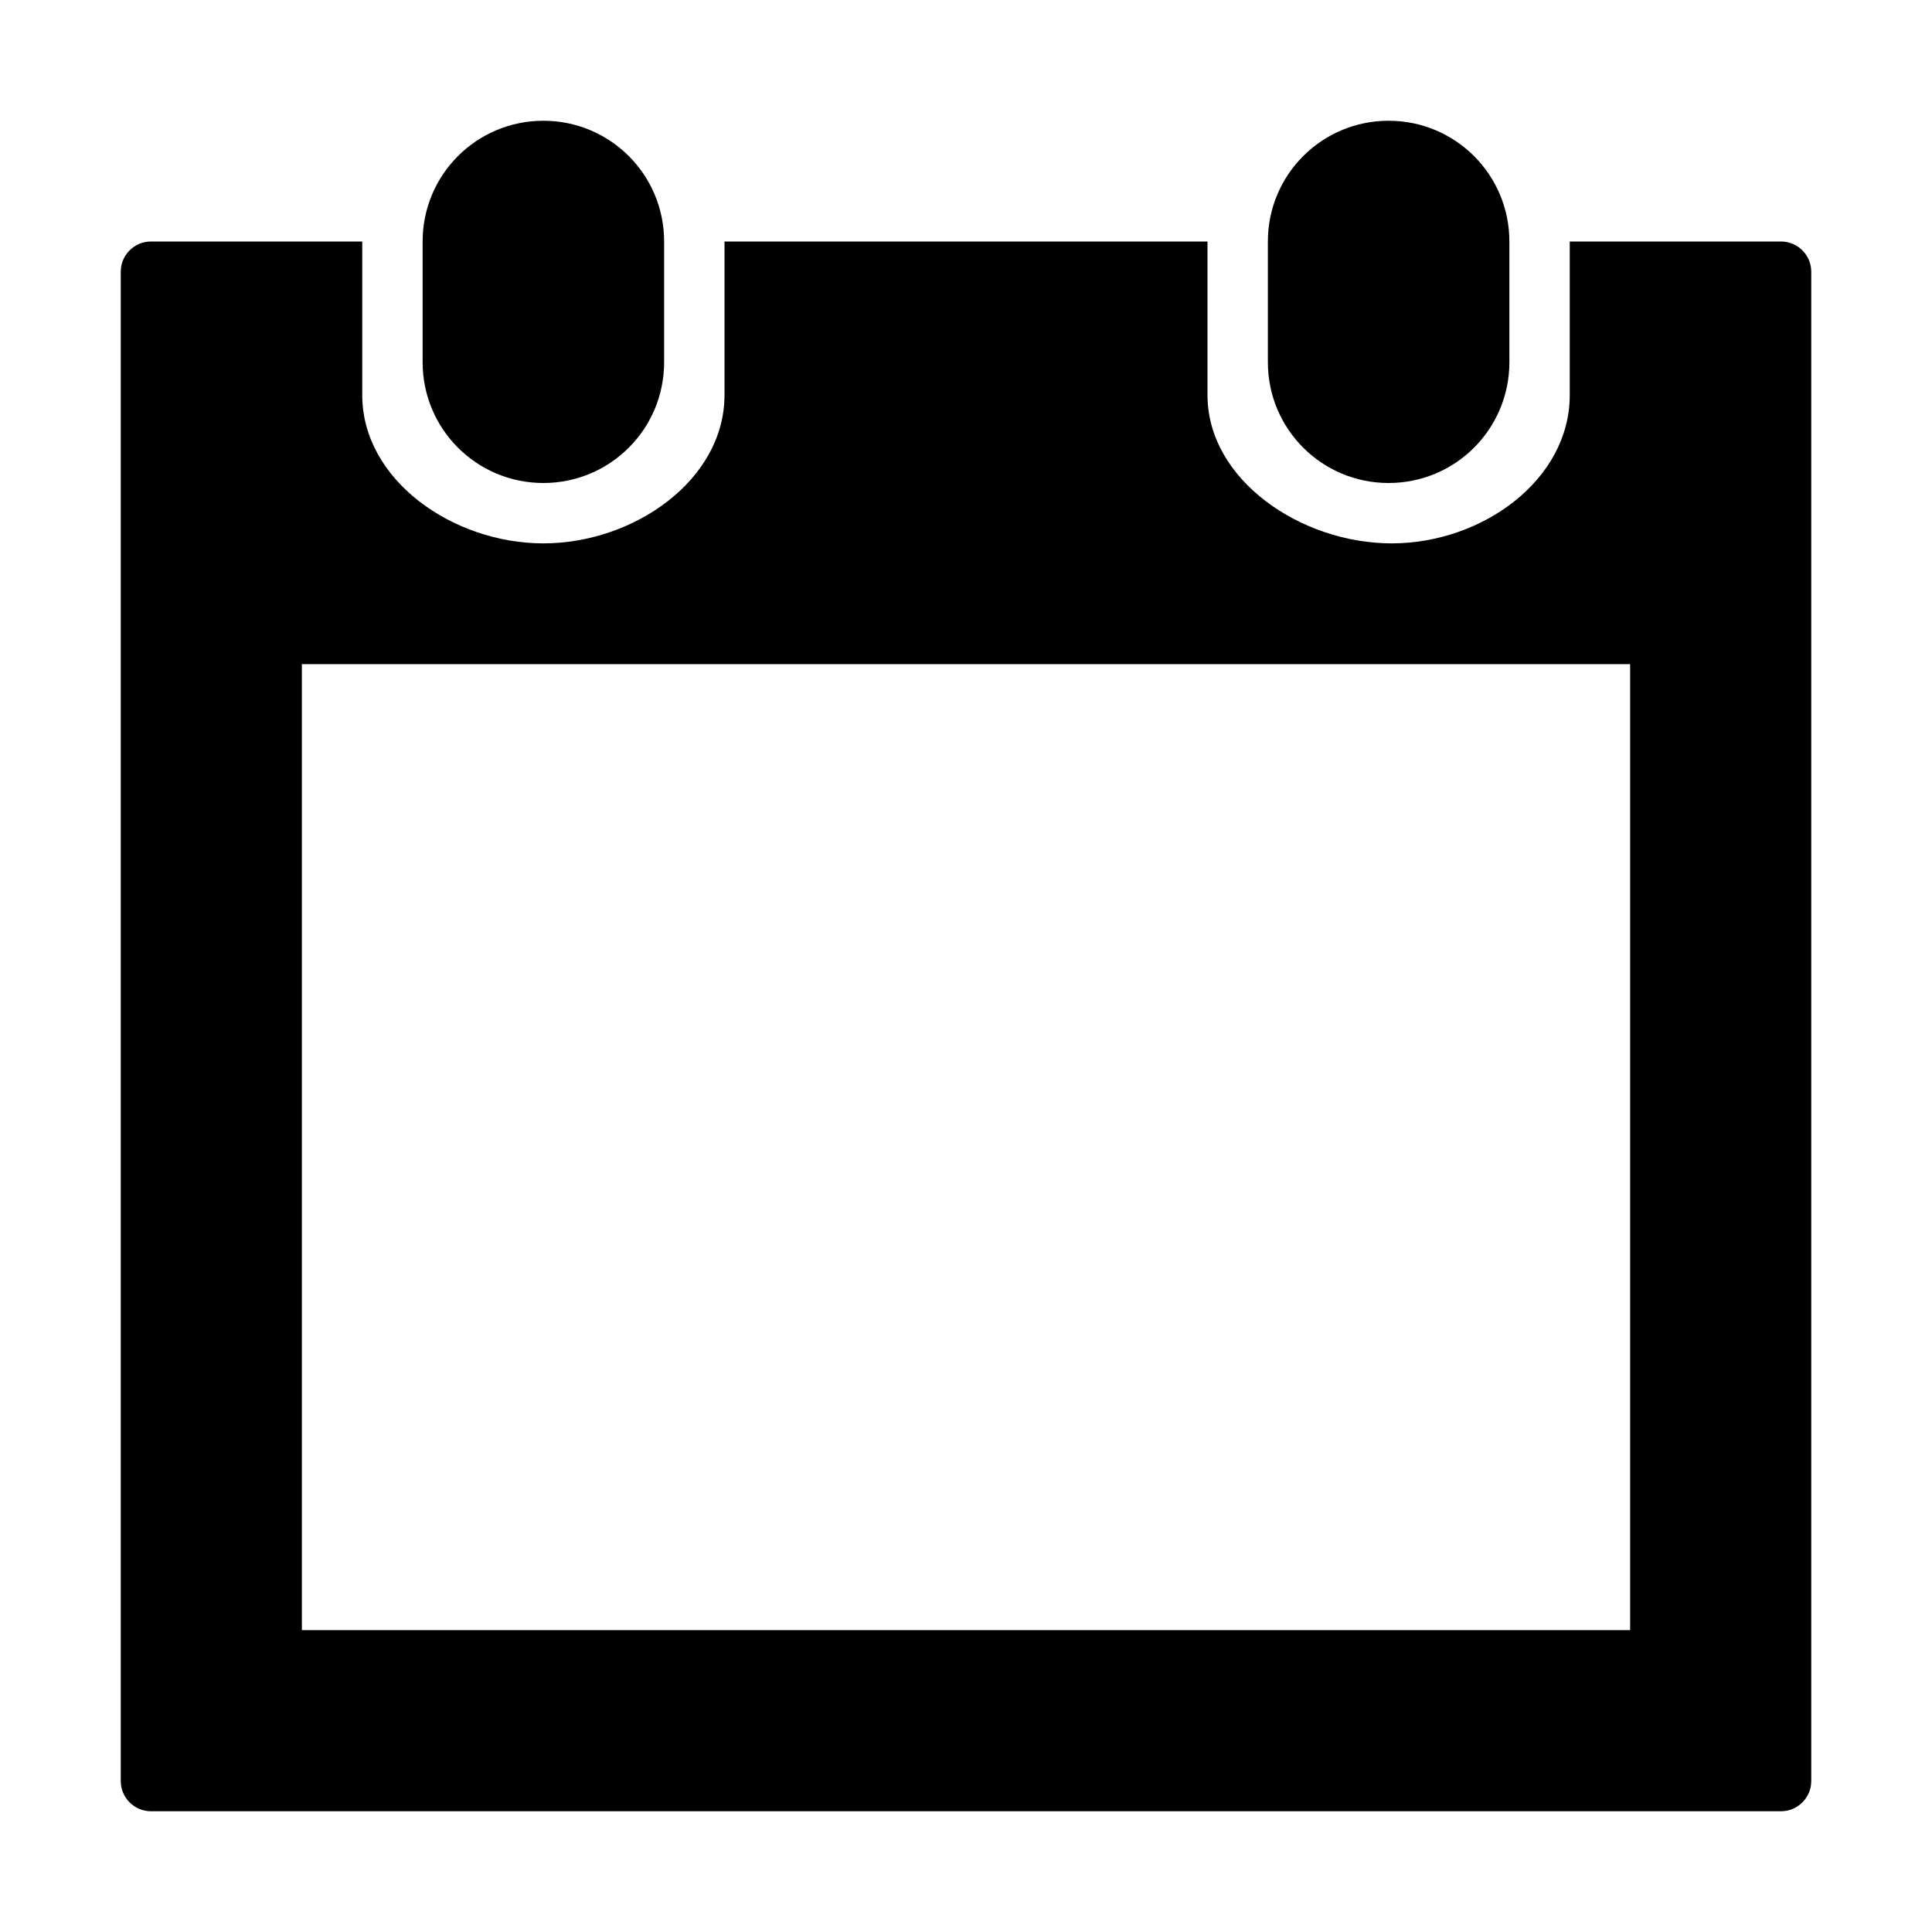
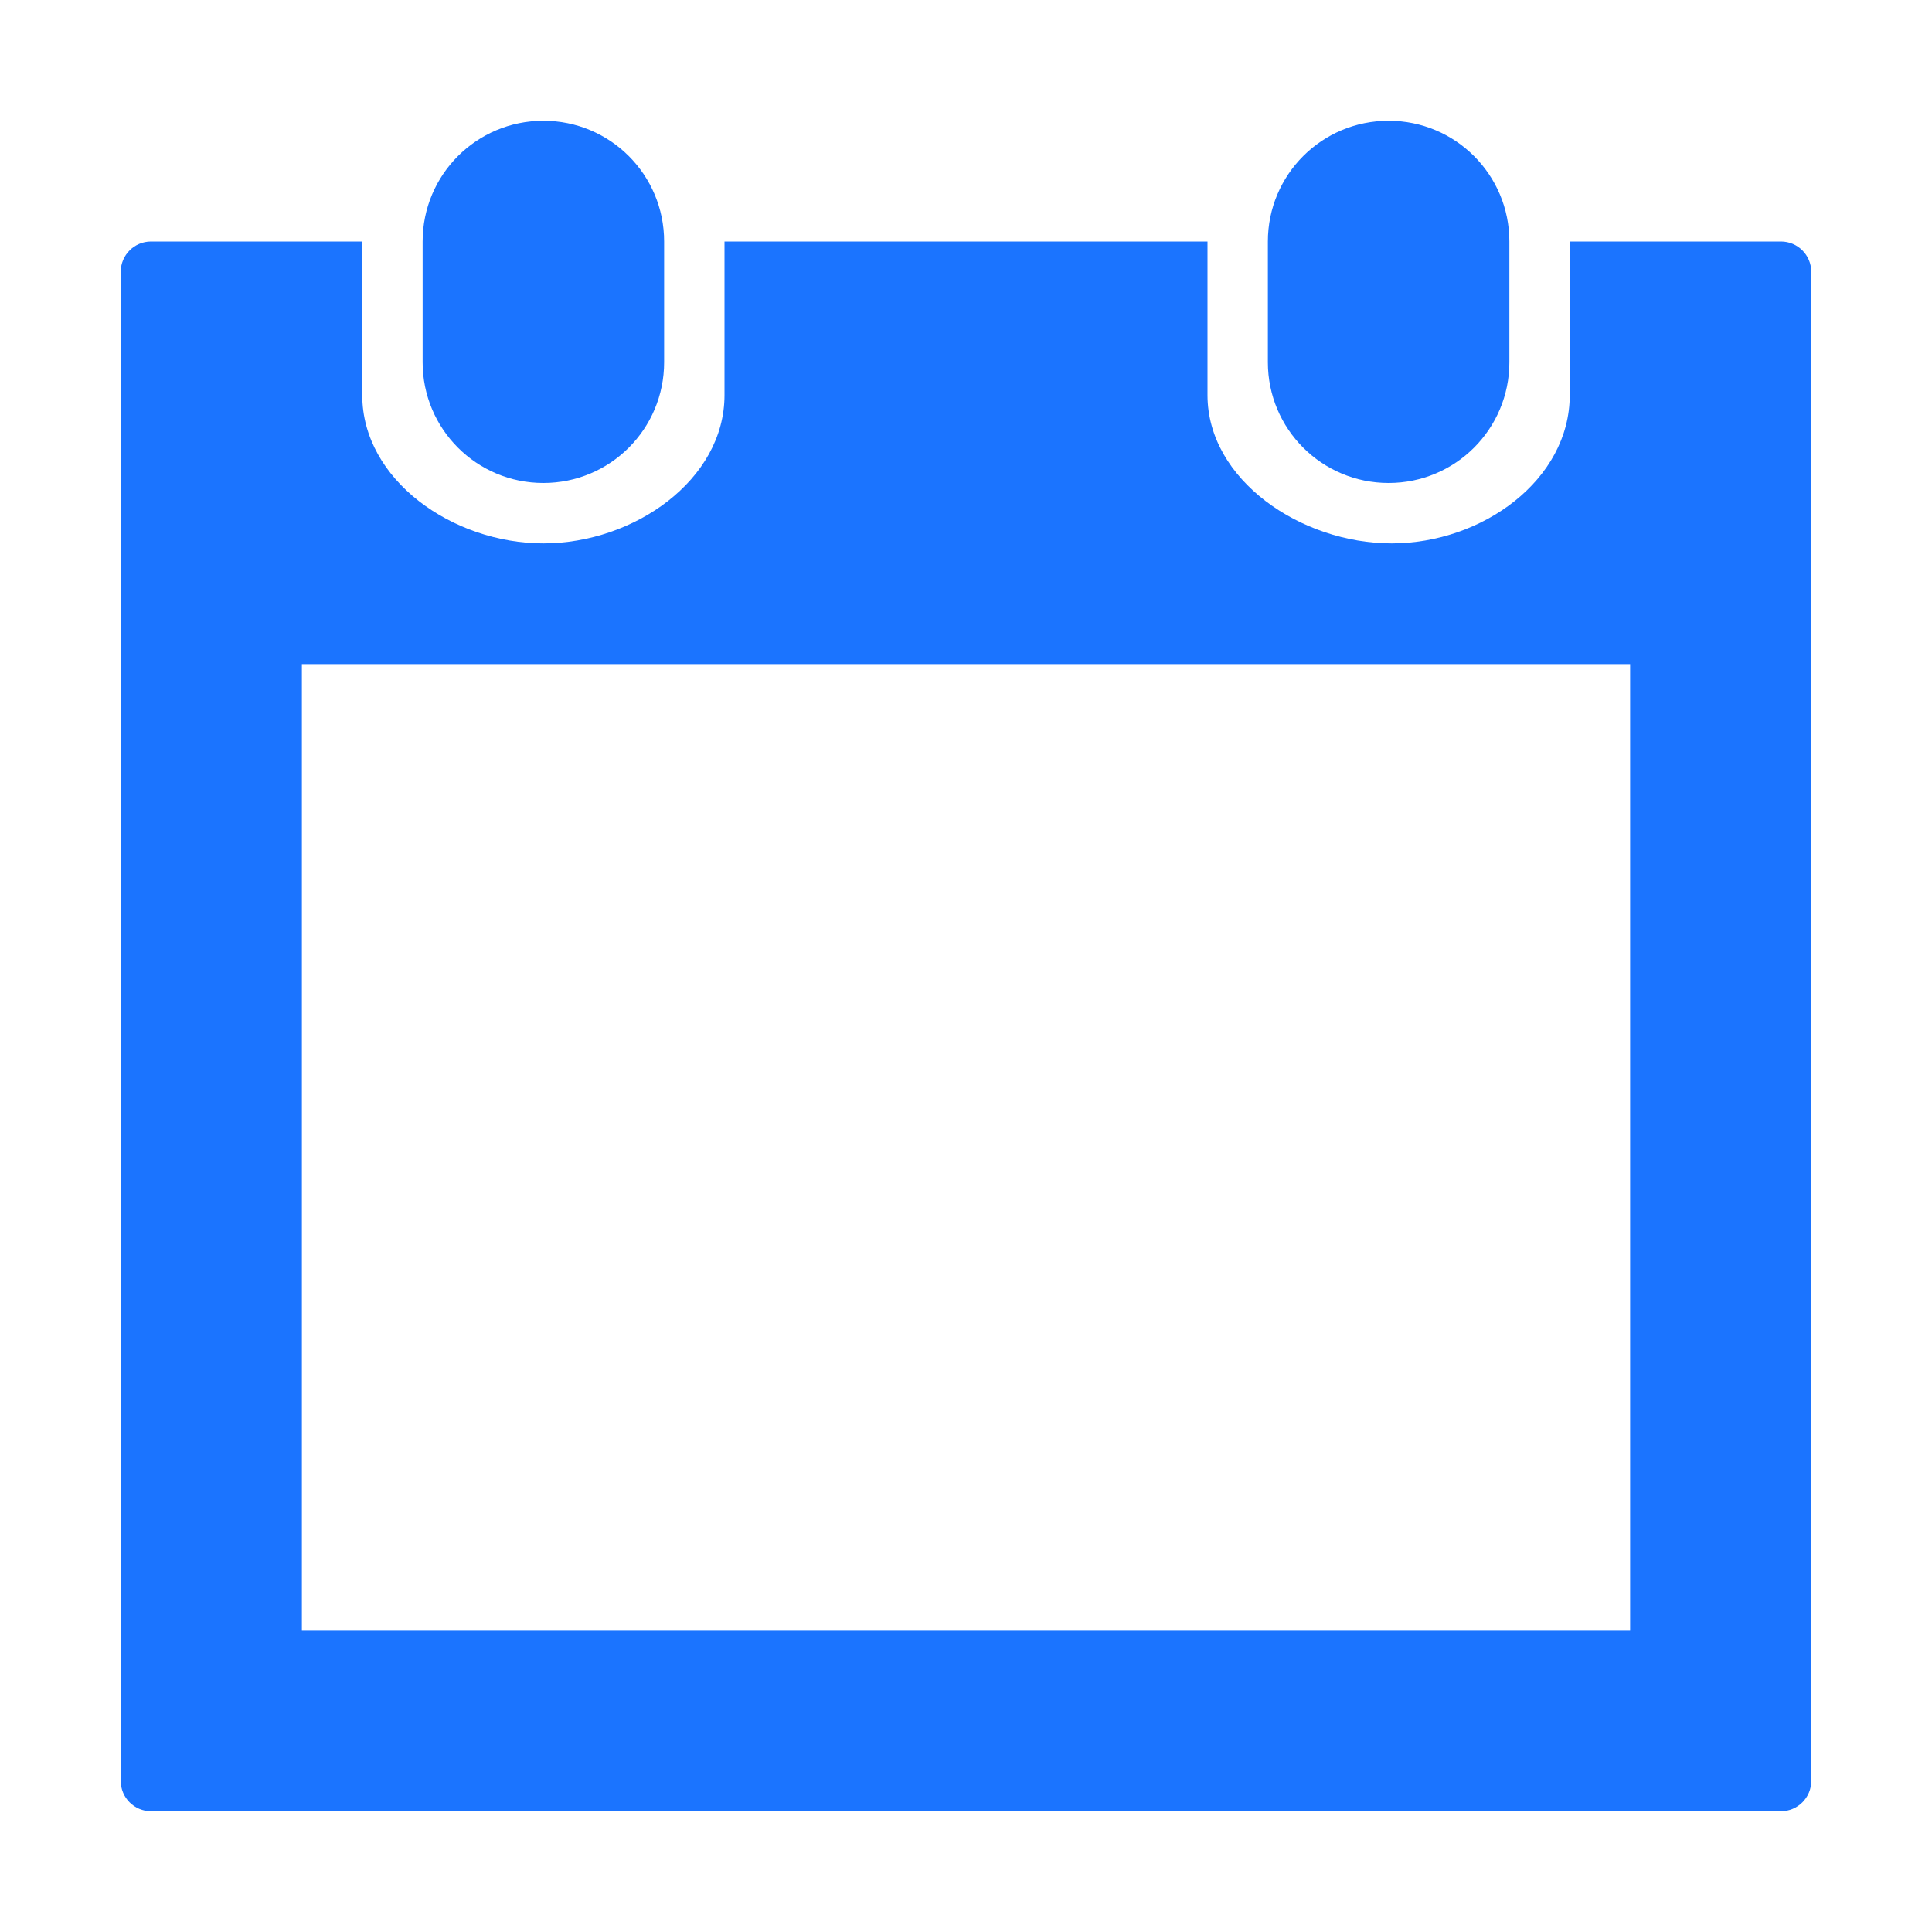
<svg xmlns="http://www.w3.org/2000/svg" version="1.1" id="Layer_1" x="0px" y="0px" width="512px" height="512px" viewBox="0 0 512 512" style="enable-background:new 0 0 512 512;" xml:space="preserve">
-   <g>
+   <g fill="#1b74ff" fill-opacity="1">
    <path d="M144,128c17.7,0,32-14.3,32-32V64c0-17.7-14.3-32-32-32s-32,14.3-32,32v32C112,113.7,126.3,128,144,128z" />
    <path d="M368,128c17.7,0,32-14.3,32-32V64c0-17.7-14.3-32-32-32s-32,14.3-32,32v32C336,113.7,350.3,128,368,128z" />
    <path d="M472,64h-56v40.7c0,22.5-23.2,39.3-47.2,39.3S320,127.2,320,104.7V64H192v40.7c0,22.5-24,39.3-48,39.3s-48-16.8-48-39.3V64   H40c-4.4,0-8,3.6-8,8v400c0,4.4,3.6,8,8,8h432c4.4,0,8-3.6,8-8V72C480,67.6,476.4,64,472,64z M432,432H80V176h352V432z" />
  </g>
</svg>
